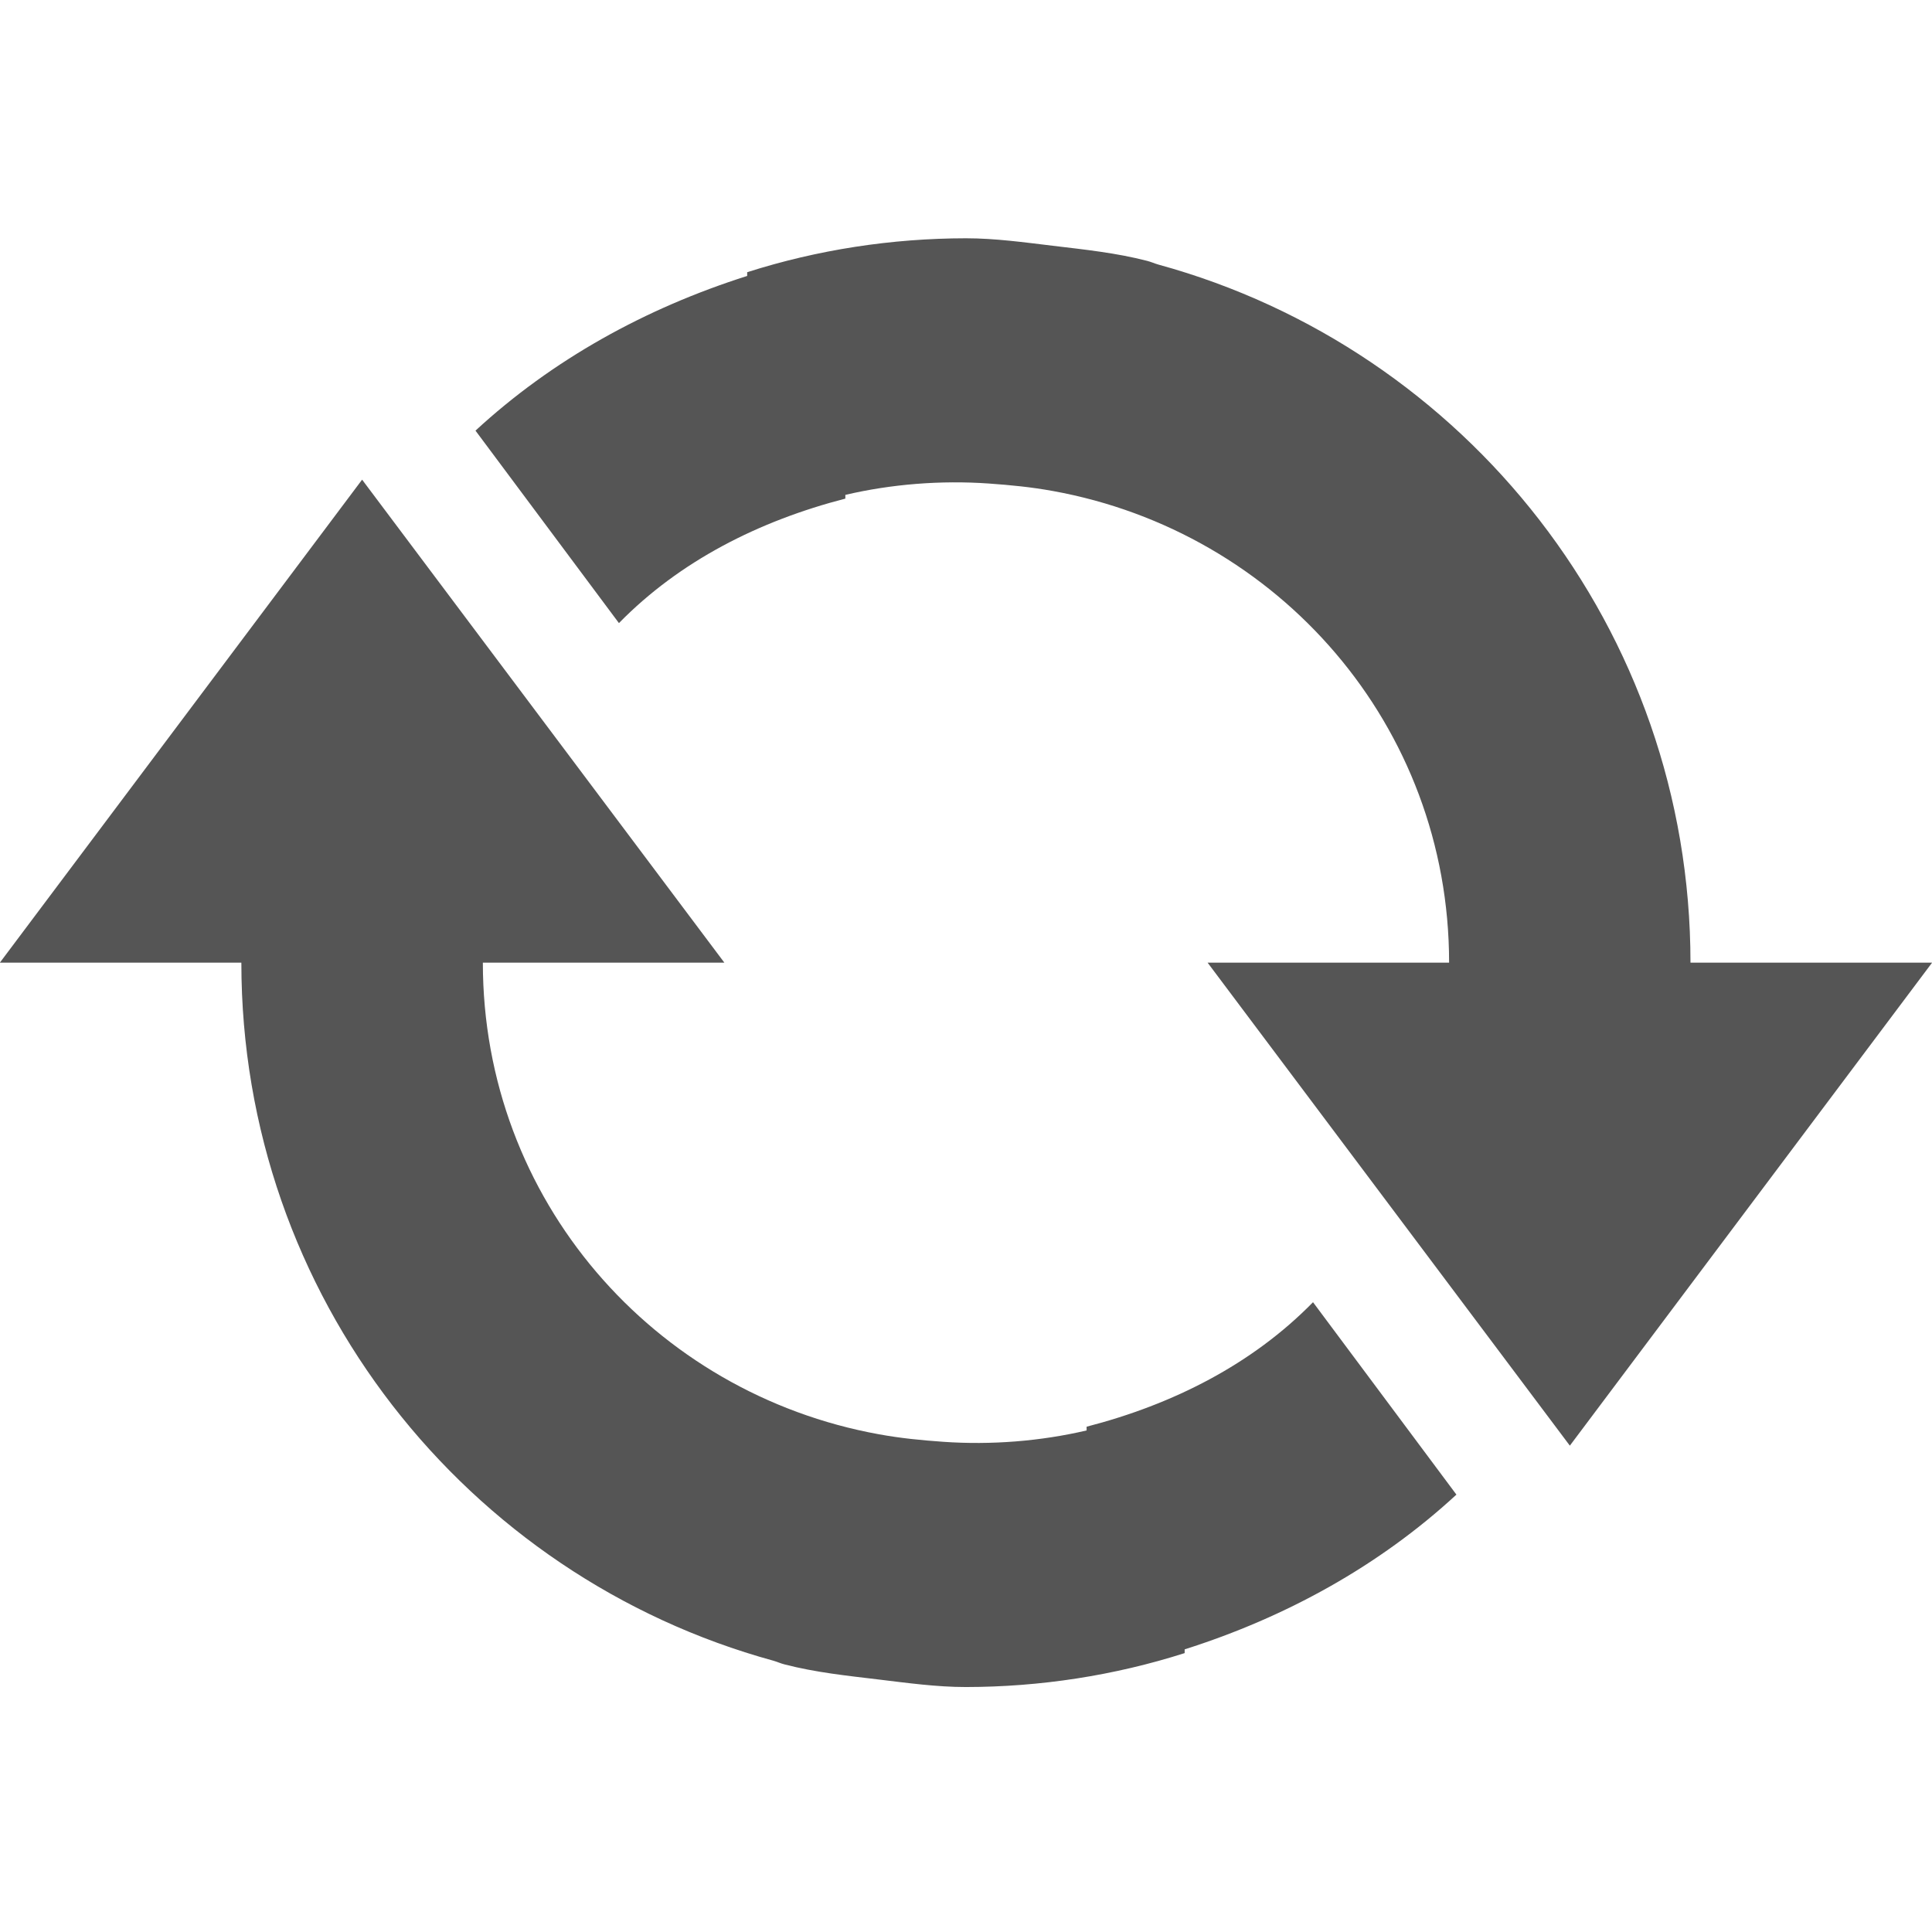
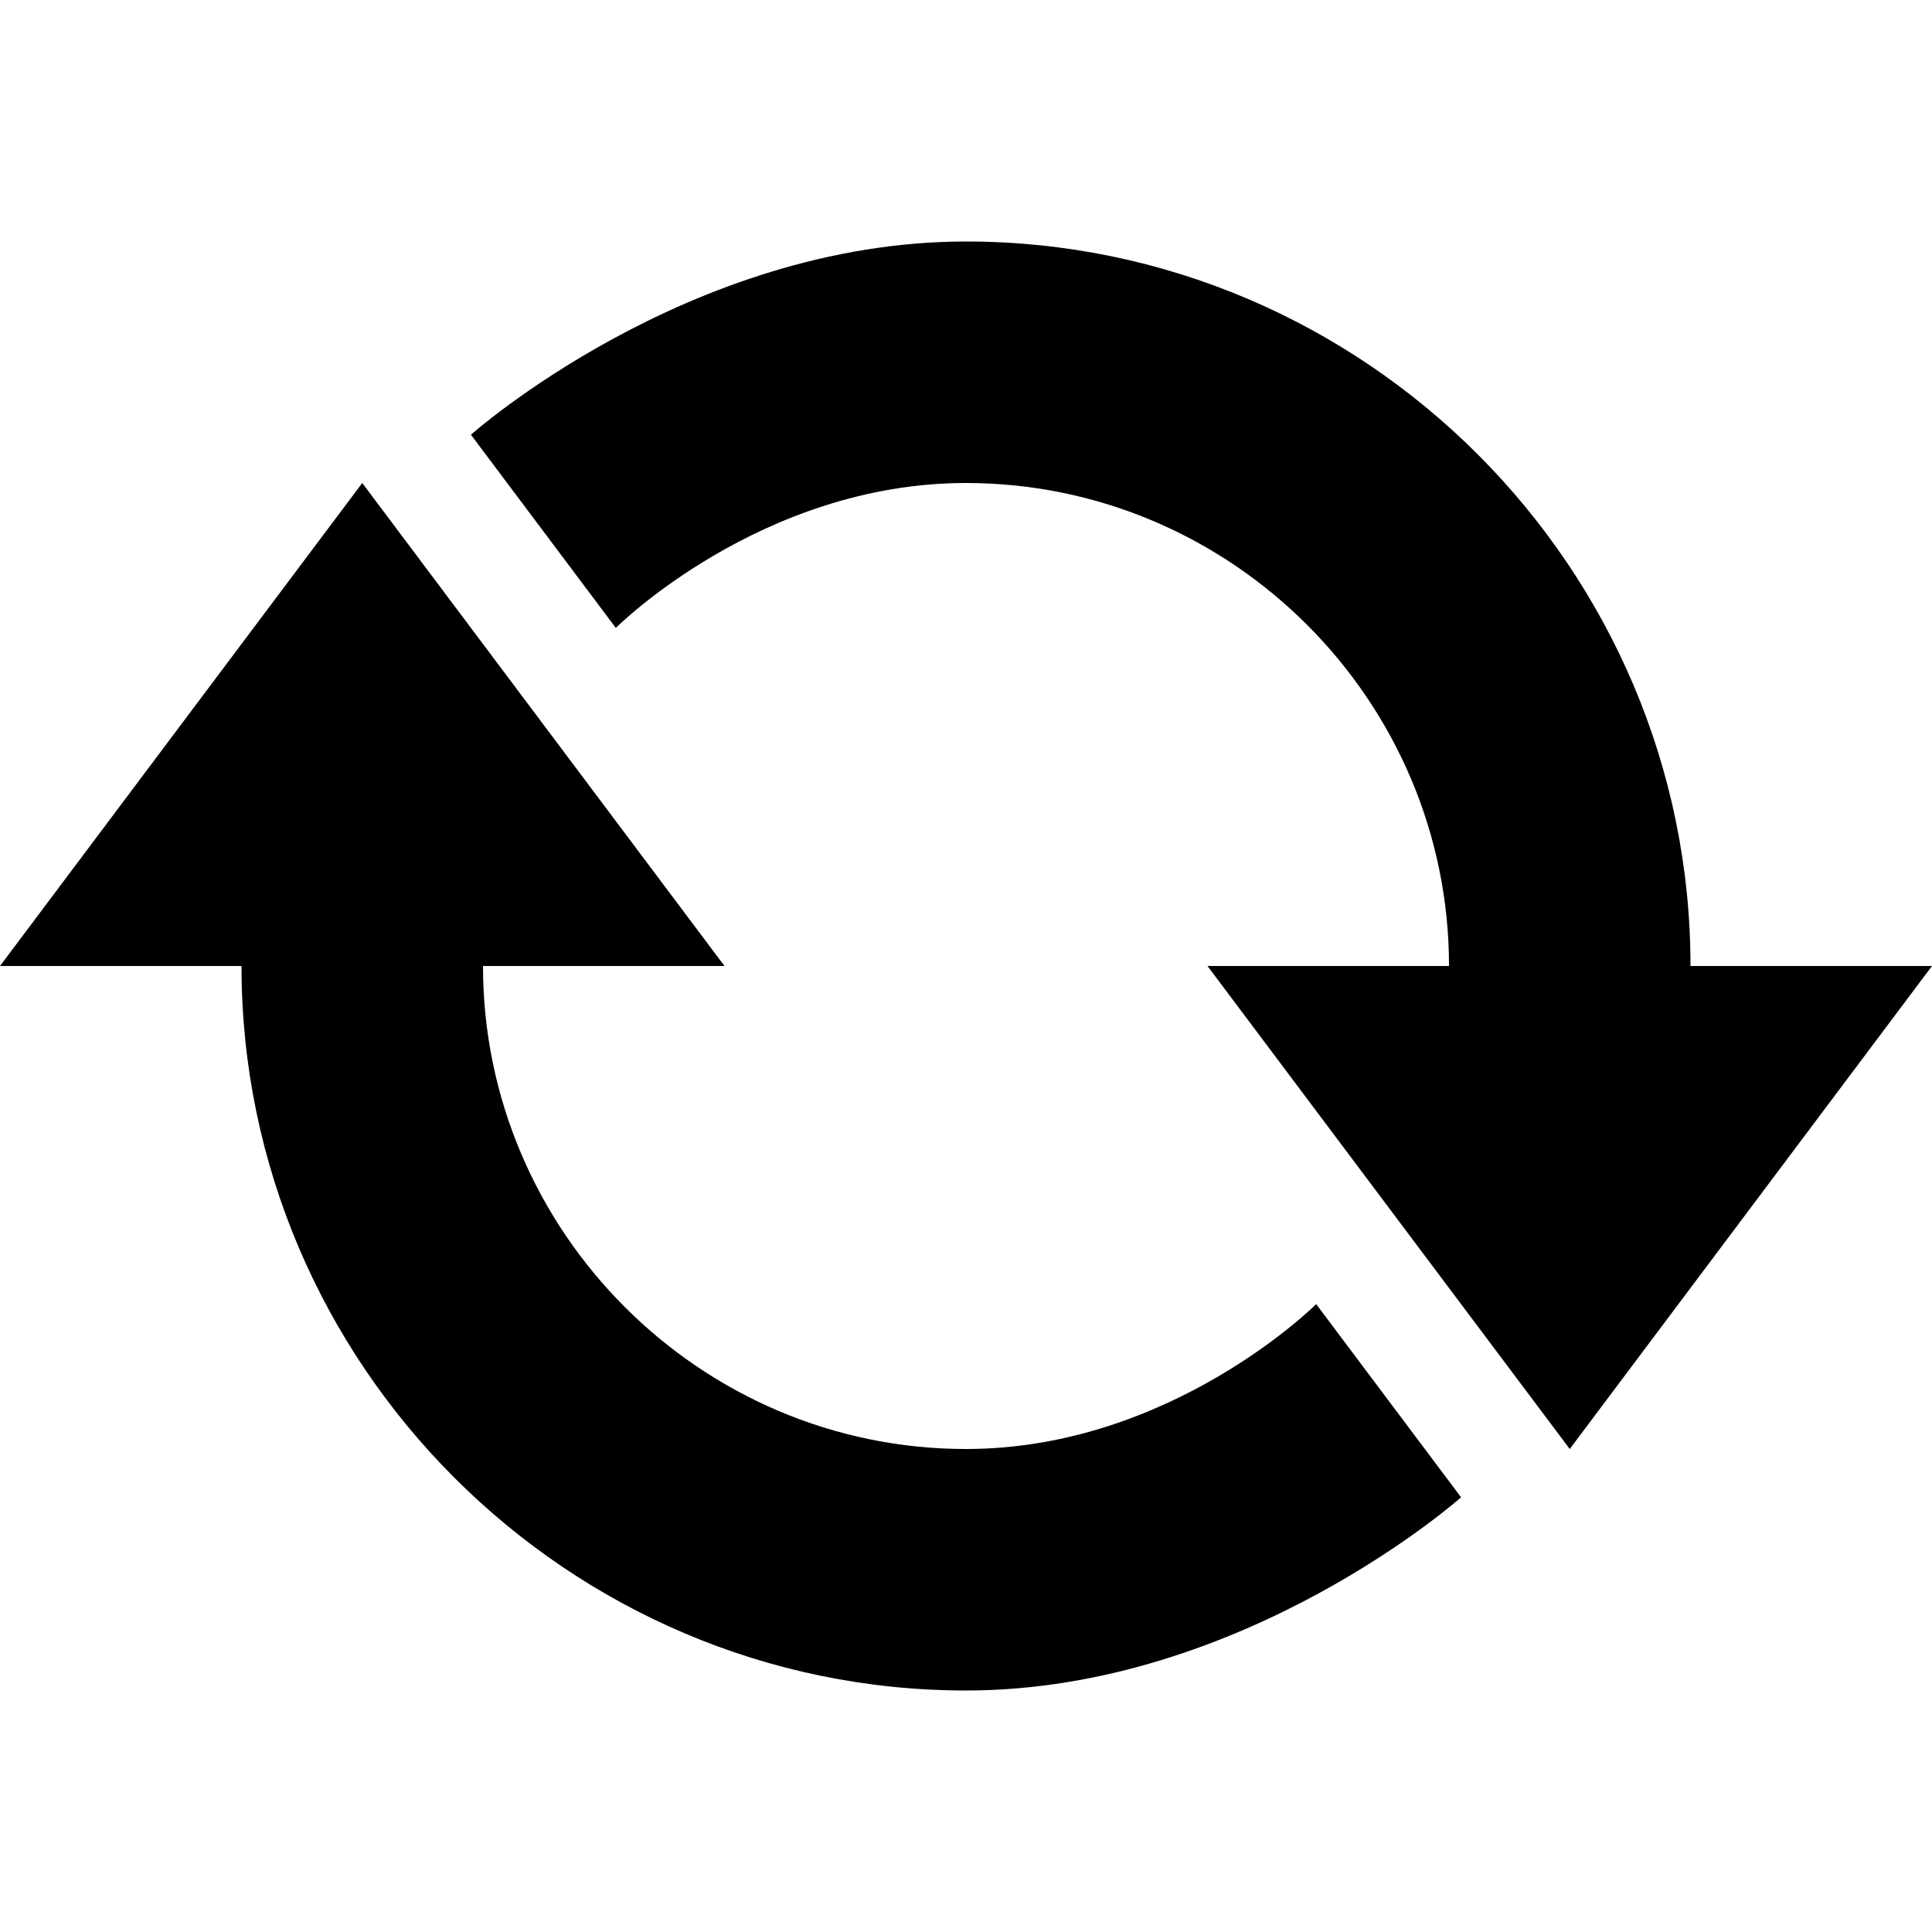
- <svg xmlns="http://www.w3.org/2000/svg" xmlns:ns1="http://www.openswatchbook.org/uri/2009/osb" height="16" id="svg7384" style="enable-background:new" version="1.1" width="16">
-   <defs id="defs7386">
-     <linearGradient id="linearGradient5606" ns1:paint="solid">
-       <stop id="stop5608" offset="0" style="stop-color:#000000;stop-opacity:1;" />
-     </linearGradient>
-     <filter color-interpolation-filters="sRGB" id="filter7554">
-       <feBlend id="feBlend7556" in2="BackgroundImage" mode="darken" />
-     </filter>
-   </defs>
-   <g id="layer9" style="display:inline" transform="translate(-725.0002,230.9723)" />
-   <g id="layer10" style="display:inline;filter:url(#filter7554)" transform="translate(-725.0002,230.9723)" />
-   <g id="layer1" style="display:inline" transform="translate(-484,-386.0277)" />
-   <g id="layer14" style="display:inline" transform="translate(-725.0002,230.9723)" />
-   <g id="layer15" style="display:inline" transform="translate(-725.0002,230.9723)">
-     <path d="m 741,-223 -2,0 c 0,-2.762 -1.865,-5.084 -4.406,-5.781 -0.032,-0.009 -0.062,-0.023 -0.094,-0.031 -0.255,-0.066 -0.514,-0.093 -0.781,-0.125 -0.233,-0.028 -0.478,-0.062 -0.719,-0.062 -0.616,6.4e-4 -1.229,0.095 -1.812,0.281 l 0,0.031 c -0.842,0.267 -1.614,0.694 -2.25,1.281 l 1.188,1.594 c 0.502,-0.513 1.158,-0.846 1.875,-1.031 l 0,-0.031 c 0.38,-0.089 0.79,-0.122 1.188,-0.094 0.182,0.013 0.349,0.029 0.531,0.062 1.867,0.338 3.281,1.942 3.281,3.906 l -2,0 3,4 3,-4 z m -3.938,4.406 -1.188,-1.594 c -0.502,0.513 -1.158,0.846 -1.875,1.031 l 0,0.031 c -0.38,0.089 -0.79,0.122 -1.188,0.094 -0.182,-0.013 -0.349,-0.029 -0.531,-0.062 -1.867,-0.338 -3.281,-1.942 -3.281,-3.906 l 2,0 -3,-4 -3,4 2,0 c 0,2.762 1.865,5.084 4.406,5.781 0.032,0.009 0.061,0.023 0.094,0.031 0.255,0.066 0.514,0.093 0.781,0.125 0.233,0.028 0.478,0.062 0.719,0.062 0.616,-6.4e-4 1.229,-0.095 1.812,-0.281 l 0,-0.031 c 0.842,-0.267 1.614,-0.694 2.25,-1.281 z" id="path8675" style="fill:#555555;fill-opacity:1;stroke:none" />
-   </g>
-   <g id="g71291" style="display:inline" transform="translate(-725.0002,230.9723)" />
-   <g id="layer2" style="display:inline" transform="translate(-484,-236.0277)" />
-   <g id="g6058" style="display:inline" transform="translate(-484,-236.0277)" />
-   <g id="layer12" style="display:inline" transform="translate(-725.0002,230.9723)" />
+ <svg xmlns="http://www.w3.org/2000/svg" height="16" width="16">
+   <path d="m16 8h-2c0-3.3-2.7-6-6-6-2.3 0-4.1 1.6-4.1 1.6l1.2 1.6s1.2-1.2 2.9-1.2c2.2 0 4 1.8 4 4h-2l3 4zm-5.1 2.8s-1.2 1.2-2.9 1.2c-2.2 0-4-1.8-4-4h2l-3-4-3 4h2c0 3.3 2.7 6 6 6 2.3 0 4.1-1.6 4.1-1.6z" />
</svg>
